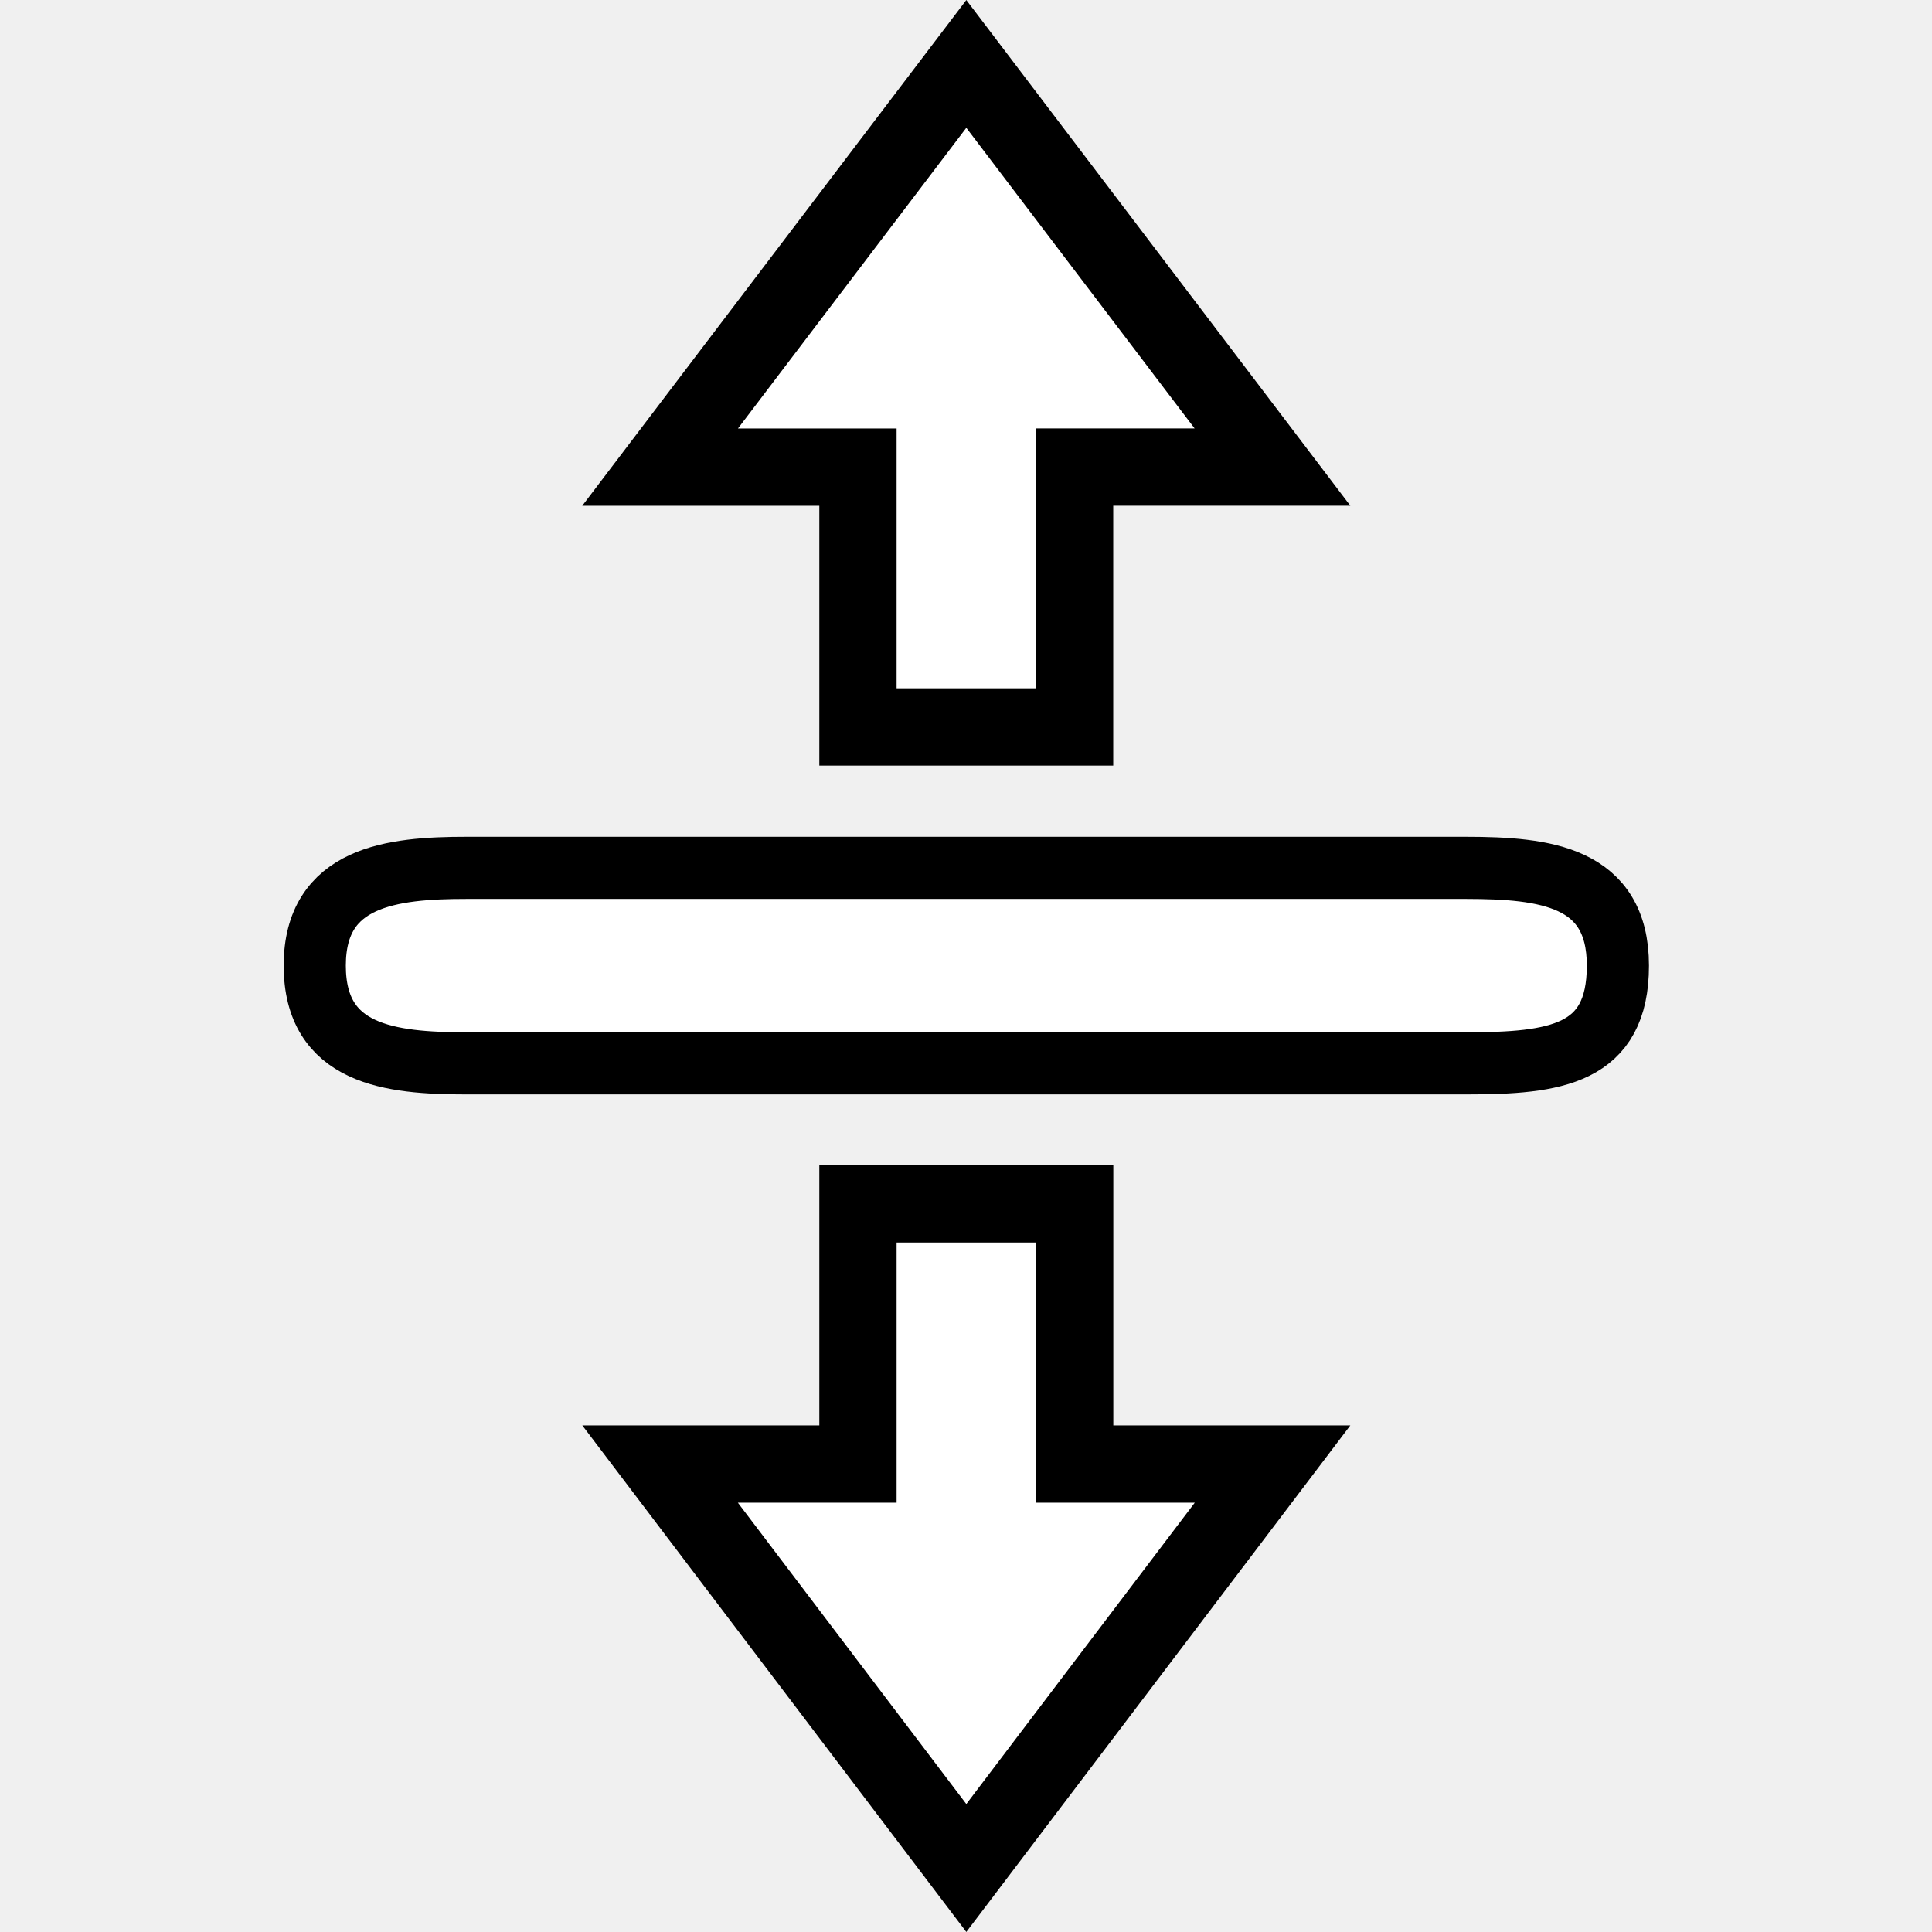
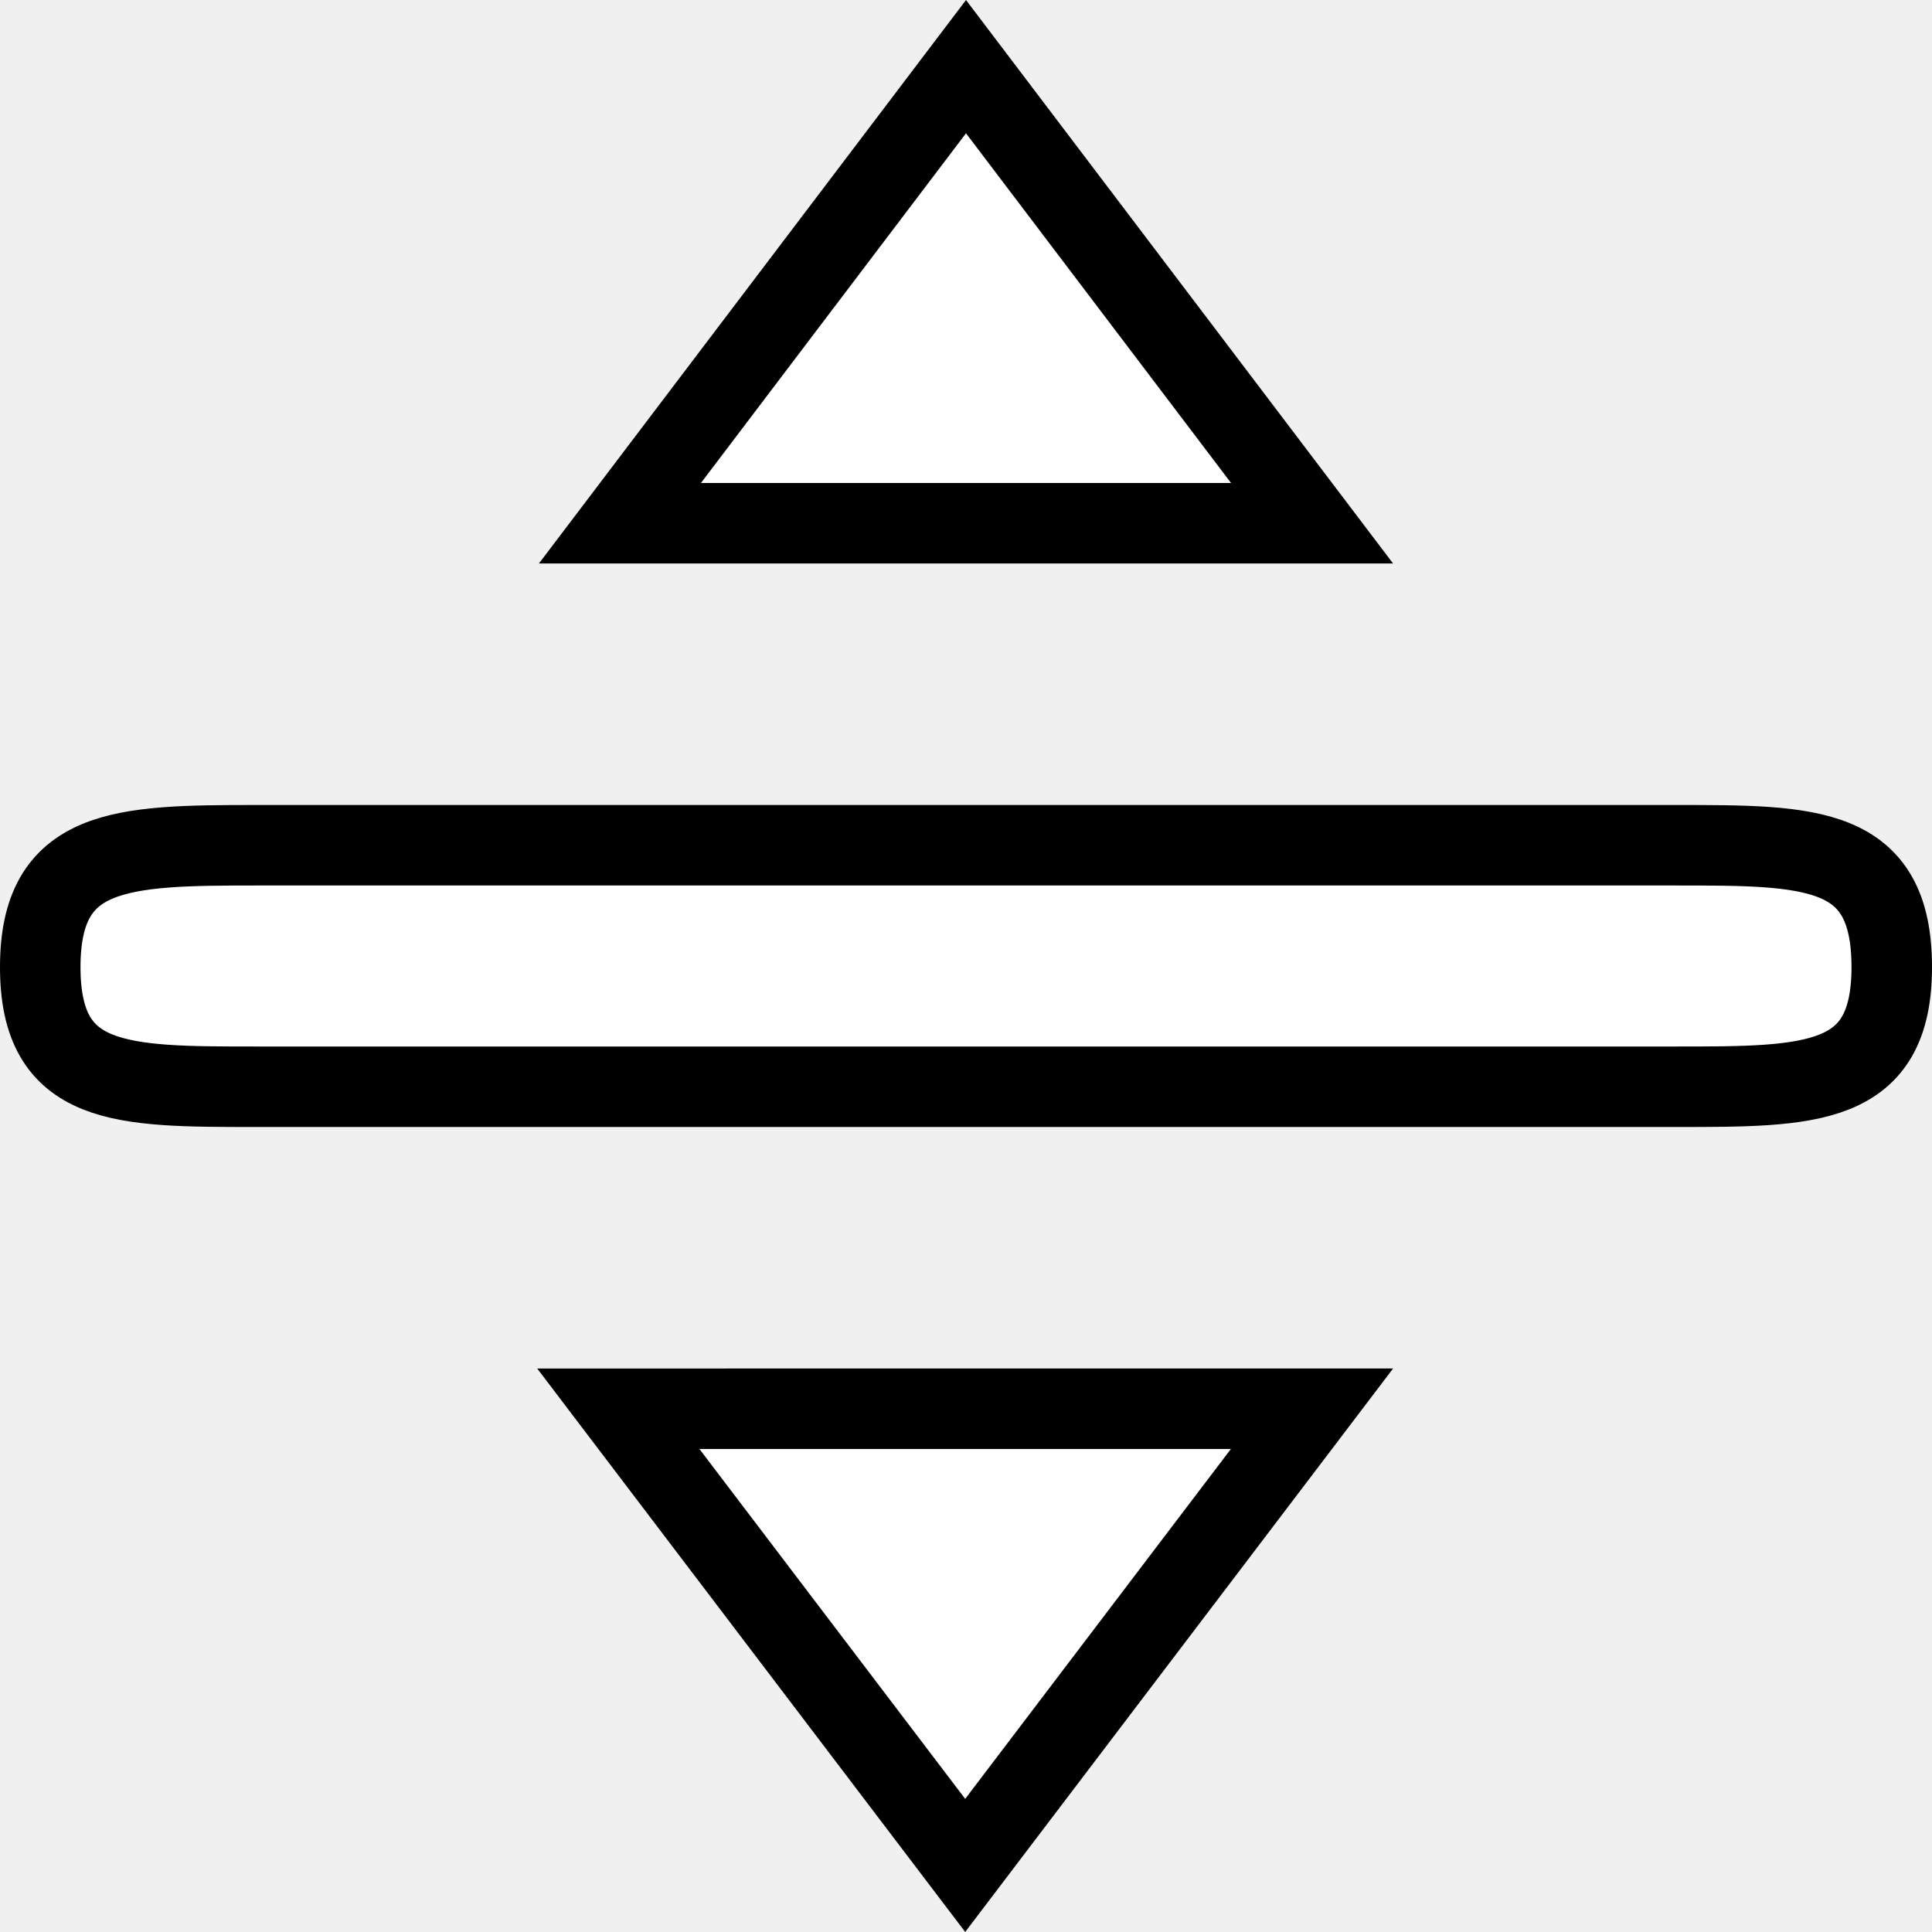
<svg xmlns="http://www.w3.org/2000/svg" version="1.1" id="svg1" width="24" height="24" viewBox="0 0 24 24" xml:space="preserve">
  <defs id="defs1" />
-   <path id="Selection-7" fill="none" stroke="#000000" stroke-width="0.732" d="m 5.791,13.209 c -0.945,0 -1.881,-0.105 -1.881,-1.214 0,-1.109 0.96,-1.214 1.883,-1.214 h 12.424 c 0.976,0.001 1.881,0.105 1.881,1.214 0,1.109 -0.774,1.214 -1.883,1.214 z" style="display:inline;fill:#ffffff;fill-opacity:1;stroke:#000000;stroke-width:0.772;stroke-dasharray:none;stroke-opacity:1;paint-order:normal" />
-   <path id="Selection-5" fill="none" stroke="#000000" stroke-width="0.586" d="m 13.35,14.955 v 3.232 h 2.458 l -3.804,5.018 -3.804,-5.018 h 2.458 v -3.232 z" style="display:inline;fill:#ffffff;fill-opacity:1;stroke:#000000;stroke-width:0.96;stroke-dasharray:none;stroke-opacity:1;paint-order:normal" />
-   <path id="path6" fill="none" stroke="#000000" stroke-width="0.586" d="m 15.807,5.802 -2.458,1.046e-4 v 3.228 H 10.658 V 5.803 H 8.2 l 3.804,-5.009 z" style="display:inline;fill:#ffffff;fill-opacity:1;stroke:#000000;stroke-width:0.96;stroke-dasharray:none;stroke-opacity:1;paint-order:normal" />
+   <path id="Selection-7" fill="none" stroke="#000000" stroke-width="0.732" d="m 20.827,10.5 c 1.673,0 2.673,0 2.673,1.514 C 23.5,13.5 22.5,13.5 20.824,13.5 H 3.173 c -1.673,0 -2.673,0 -2.673,-1.486 C 0.5,10.528 1.5,10.5 3.176,10.5 Z" style="display:inline;fill:#ffffff;fill-opacity:1;stroke:#000000;stroke-width:1;stroke-dasharray:none;stroke-opacity:1;paint-order:normal" />
+   <path id="Selection-5" fill="none" stroke="#000000" stroke-width="0.586" d="M 7.701,6.5 12,0.828 16.299,6.5 Z" style="display:inline;fill:#ffffff;fill-opacity:1;stroke:#000000;stroke-width:1;stroke-dasharray:none;stroke-opacity:1;paint-order:normal" />
+   <path id="path6" fill="none" stroke="#000000" stroke-width="0.586" d="m 7.681,17.5 8.617,-1.18e-4 -4.308,5.673 z" style="display:inline;fill:#ffffff;fill-opacity:1;stroke:#000000;stroke-width:1;stroke-dasharray:none;stroke-opacity:1;paint-order:normal" />
</svg>
